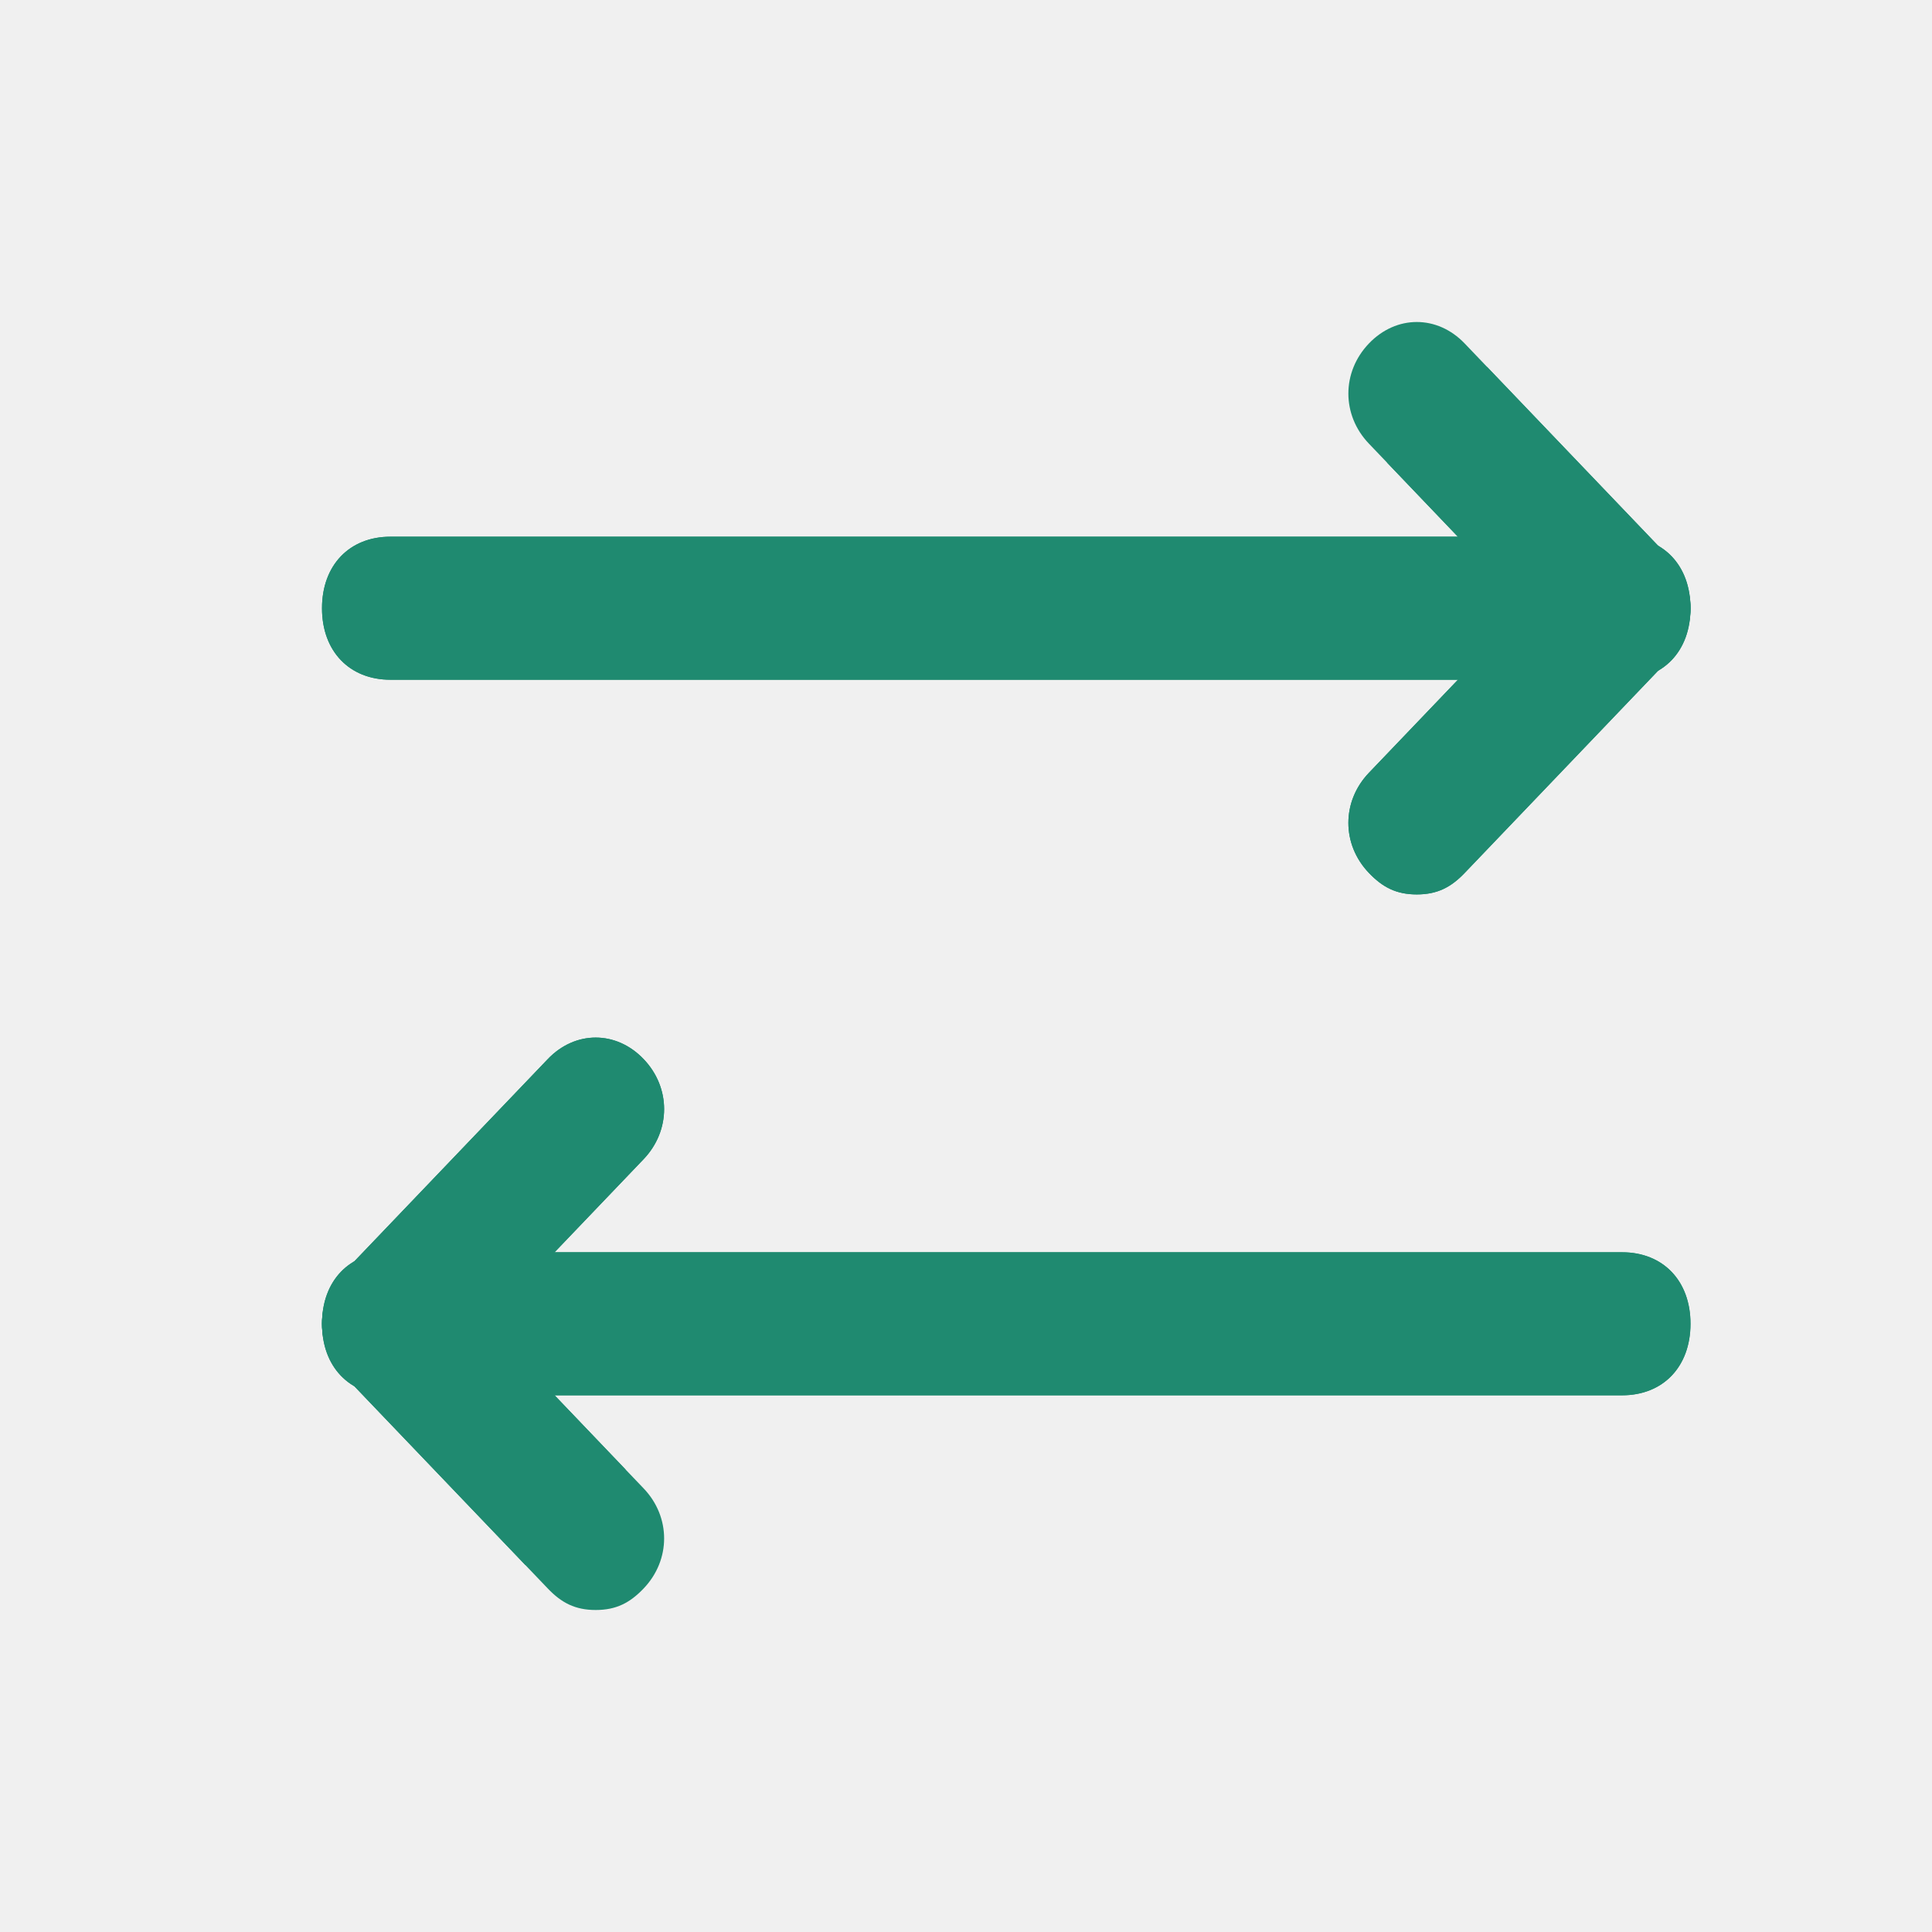
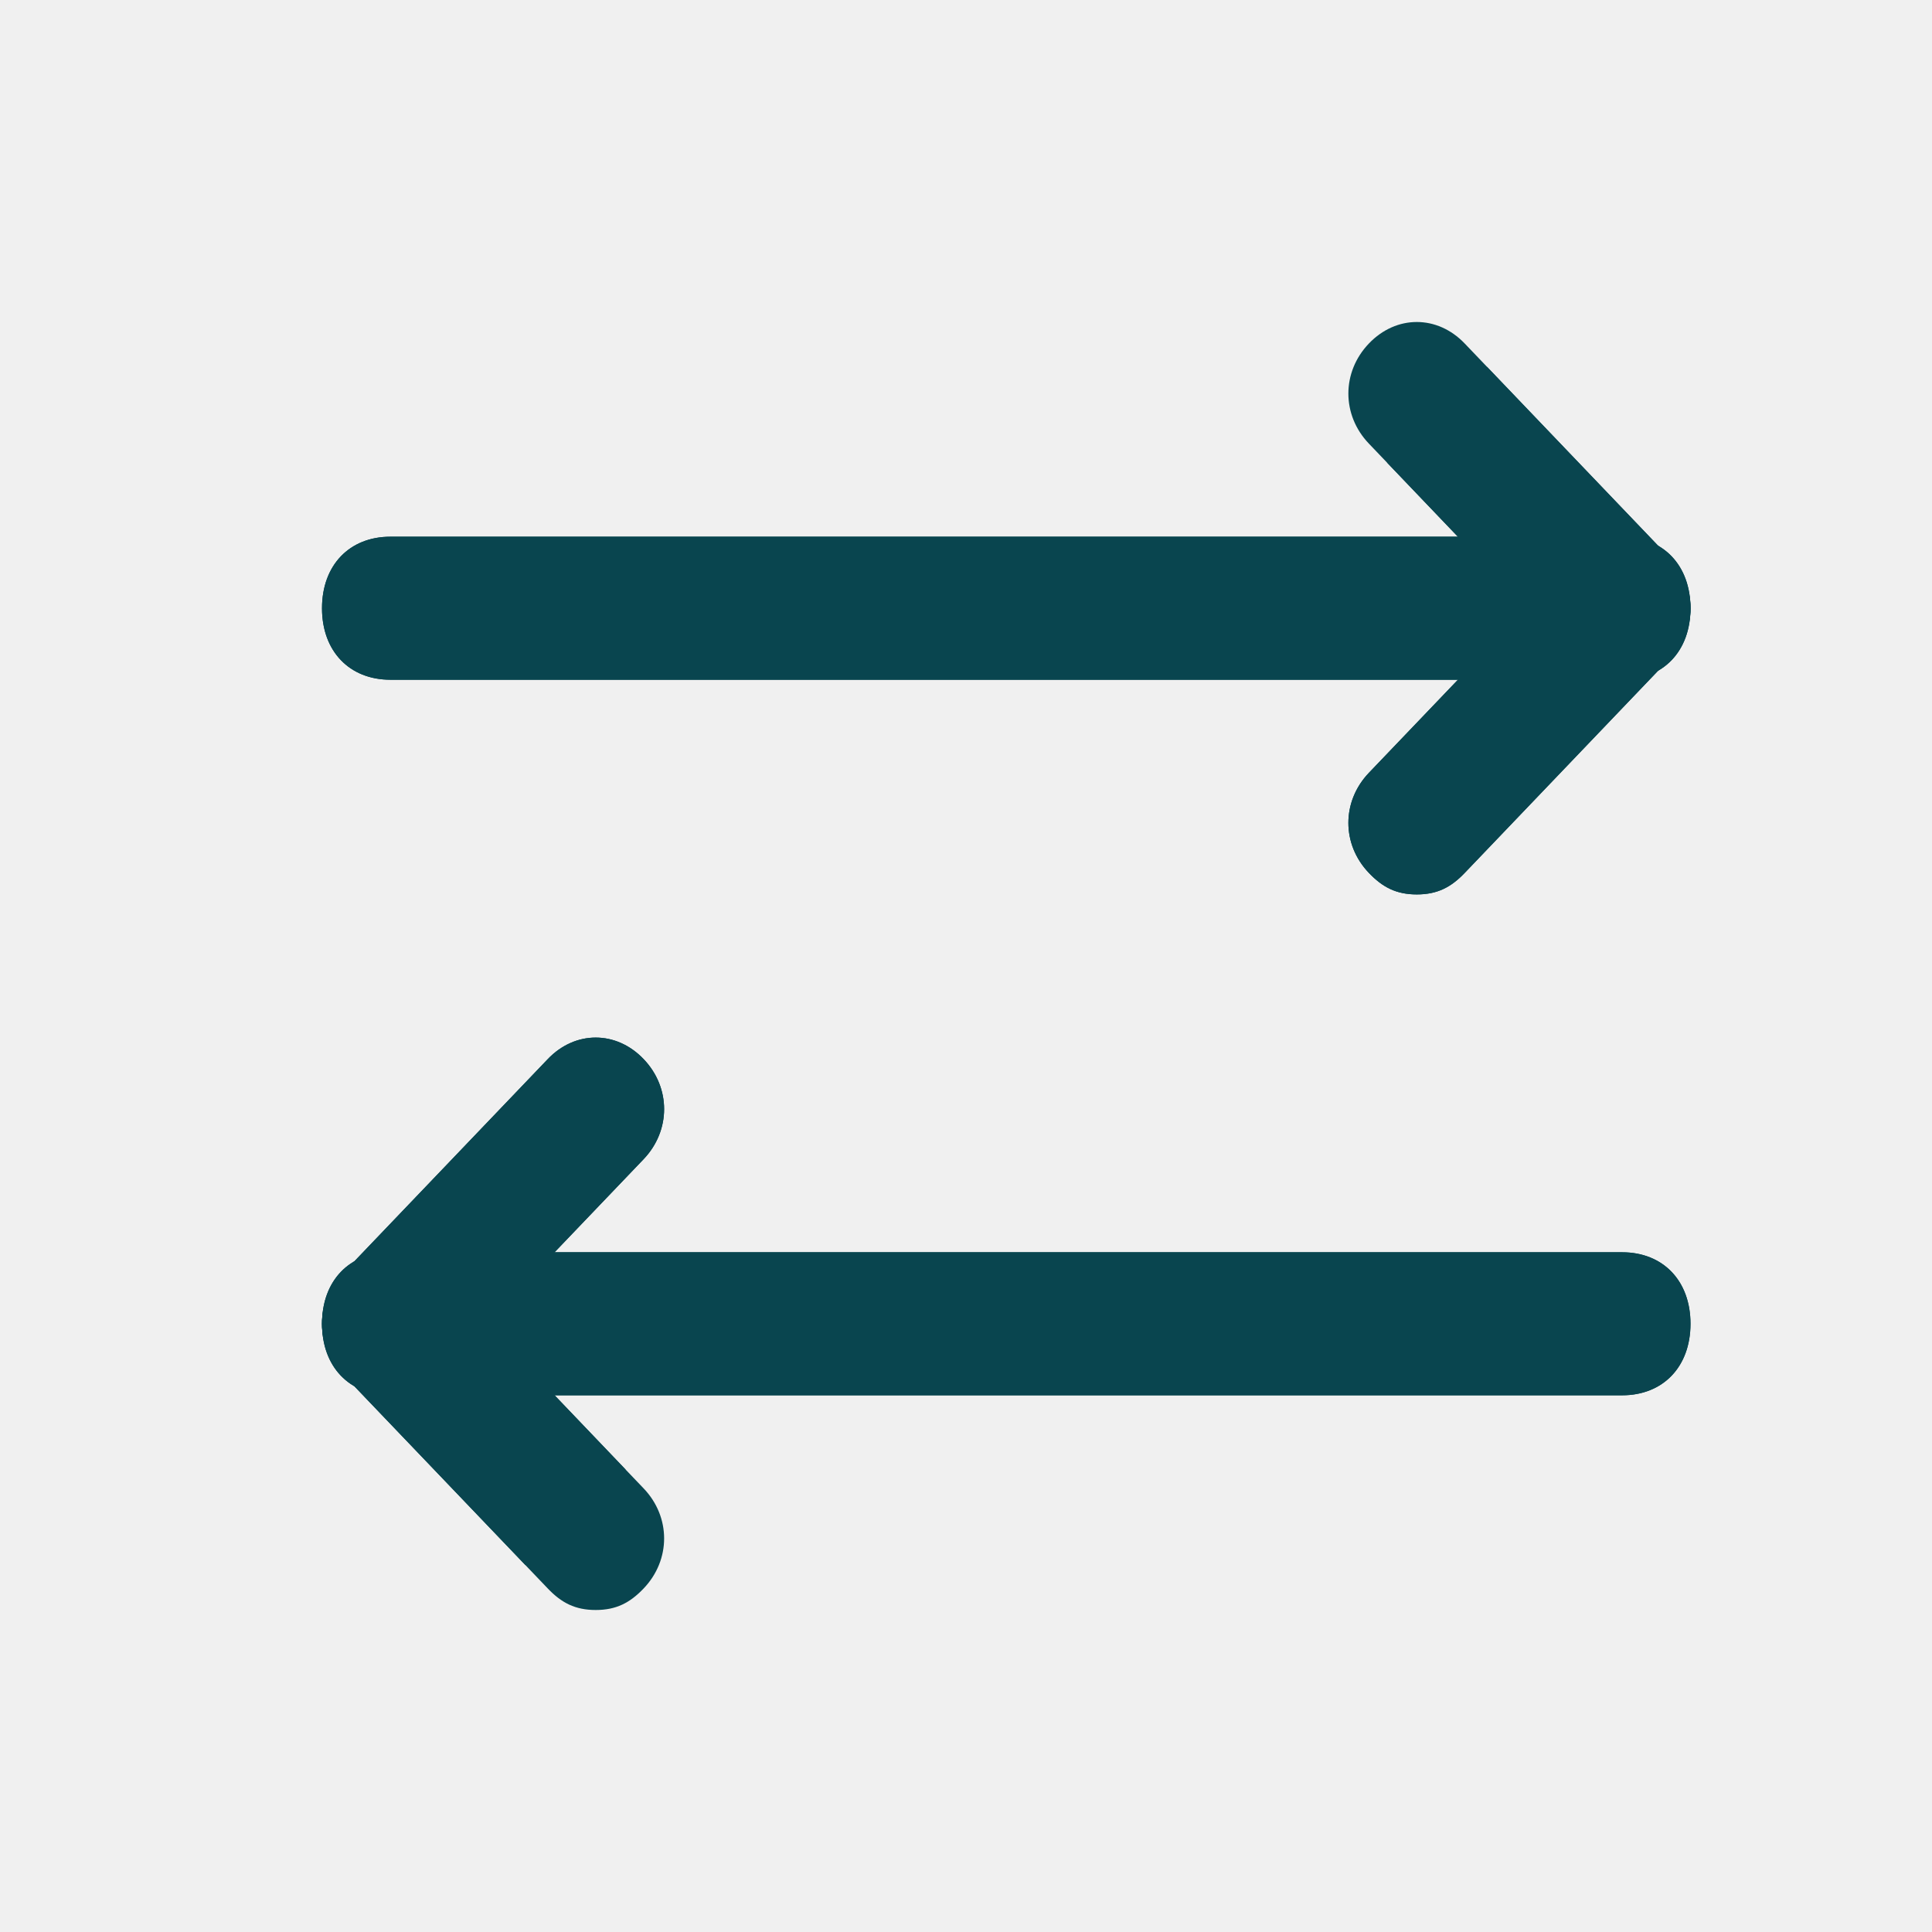
<svg xmlns="http://www.w3.org/2000/svg" width="24" height="24" viewBox="0 0 24 24" fill="none">
  <mask id="path-1-inside-1_1098_10398" fill="white">
    <path d="M20.15 8.444H4.85C4.34 8.444 4 8.089 4 7.556C4 7.022 4.34 6.667 4.85 6.667H20.15C20.66 6.667 21 7.022 21 7.556C21 8.089 20.66 8.444 20.15 8.444Z" />
    <path d="M17.6 11.111C17.345 11.111 17.175 11.022 17.005 10.844C16.665 10.489 16.665 9.956 17.005 9.6L18.96 7.556L17.005 5.511C16.665 5.156 16.665 4.622 17.005 4.267C17.345 3.911 17.855 3.911 18.195 4.267L20.745 6.933C21.085 7.289 21.085 7.822 20.745 8.178L18.195 10.844C18.025 11.022 17.855 11.111 17.6 11.111Z" />
    <path d="M7.4 20C7.145 20 6.975 19.911 6.805 19.733L4.255 17.067C3.915 16.711 3.915 16.178 4.255 15.822L6.805 13.156C7.145 12.8 7.655 12.8 7.995 13.156C8.335 13.511 8.335 14.044 7.995 14.4L6.04 16.444L7.995 18.489C8.335 18.844 8.335 19.378 7.995 19.733C7.825 19.911 7.655 20 7.4 20Z" />
    <path d="M20.15 17.333H4.85C4.34 17.333 4 16.978 4 16.444C4 15.911 4.34 15.556 4.85 15.556H20.15C20.66 15.556 21 15.911 21 16.444C21 16.978 20.66 17.333 20.15 17.333Z" />
  </mask>
-   <path d="M20.15 8.444H4.85C4.34 8.444 4 8.089 4 7.556C4 7.022 4.34 6.667 4.85 6.667H20.15C20.66 6.667 21 7.022 21 7.556C21 8.089 20.66 8.444 20.15 8.444Z" fill="#1F8A70" />
-   <path d="M17.6 11.111C17.345 11.111 17.175 11.022 17.005 10.844C16.665 10.489 16.665 9.956 17.005 9.6L18.96 7.556L17.005 5.511C16.665 5.156 16.665 4.622 17.005 4.267C17.345 3.911 17.855 3.911 18.195 4.267L20.745 6.933C21.085 7.289 21.085 7.822 20.745 8.178L18.195 10.844C18.025 11.022 17.855 11.111 17.6 11.111Z" fill="#1F8A70" />
-   <path d="M7.4 20C7.145 20 6.975 19.911 6.805 19.733L4.255 17.067C3.915 16.711 3.915 16.178 4.255 15.822L6.805 13.156C7.145 12.8 7.655 12.8 7.995 13.156C8.335 13.511 8.335 14.044 7.995 14.4L6.04 16.444L7.995 18.489C8.335 18.844 8.335 19.378 7.995 19.733C7.825 19.911 7.655 20 7.4 20Z" fill="#1F8A70" />
-   <path d="M20.15 17.333H4.85C4.34 17.333 4 16.978 4 16.444C4 15.911 4.34 15.556 4.85 15.556H20.15C20.66 15.556 21 15.911 21 16.444C21 16.978 20.66 17.333 20.15 17.333Z" fill="#1F8A70" />
-   <path d="M17.005 9.6L1.587 -5.144L1.587 -5.144L17.005 9.6ZM18.96 7.556L34.379 22.299L48.477 7.556L34.379 -7.188L18.96 7.556ZM17.005 5.511L1.587 20.255H1.587L17.005 5.511ZM18.195 4.267L33.614 -10.477V-10.477L18.195 4.267ZM20.745 6.933L5.327 21.677L5.327 21.677L20.745 6.933ZM6.805 19.733L22.224 4.989L22.224 4.989L6.805 19.733ZM4.255 17.067L-11.164 31.811L-11.164 31.811L4.255 17.067ZM4.255 15.822L-11.164 1.078L-11.164 1.078L4.255 15.822ZM6.805 13.156L22.223 27.899L22.224 27.899L6.805 13.156ZM7.995 14.4L-7.423 -0.344L-7.423 -0.344L7.995 14.4ZM6.04 16.444L-9.378 1.701L-23.477 16.444L-9.378 31.188L6.04 16.444ZM7.995 18.489L23.413 3.745V3.745L7.995 18.489ZM20.15 -12.889H4.85V29.778H20.15V-12.889ZM4.85 -12.889C9.738 -12.889 15.329 -11.065 19.652 -6.544C23.893 -2.109 25.333 3.253 25.333 7.556H-17.333C-17.333 12.392 -15.723 18.198 -11.185 22.944C-6.564 27.776 -0.548 29.778 4.85 29.778V-12.889ZM25.333 7.556C25.333 11.858 23.893 17.22 19.652 21.655C15.329 26.176 9.738 28 4.85 28V-14.667C-0.548 -14.667 -6.564 -12.665 -11.185 -7.833C-15.723 -3.087 -17.333 2.72 -17.333 7.556H25.333ZM4.85 28H20.15V-14.667H4.85V28ZM20.15 28C15.262 28 9.671 26.176 5.348 21.655C1.107 17.22 -0.333 11.858 -0.333 7.556H42.333C42.333 2.72 40.723 -3.087 36.185 -7.833C31.564 -12.665 25.548 -14.667 20.15 -14.667V28ZM-0.333 7.556C-0.333 3.253 1.107 -2.109 5.348 -6.544C9.671 -11.065 15.262 -12.889 20.15 -12.889V29.778C25.548 29.778 31.564 27.776 36.185 22.944C40.723 18.198 42.333 12.392 42.333 7.556H-0.333ZM17.6 -10.222C20.088 -10.222 23.128 -9.758 26.262 -8.301C29.275 -6.901 31.292 -5.083 32.423 -3.899L1.587 25.588C2.888 26.95 5.075 28.901 8.279 30.39C11.605 31.936 14.857 32.444 17.6 32.444V-10.222ZM32.423 -3.899C39.97 3.992 39.97 16.452 32.423 24.344L1.587 -5.144C-6.64 3.459 -6.64 16.985 1.587 25.588L32.423 -3.899ZM32.423 24.344L34.379 22.299L3.542 -7.188L1.587 -5.144L32.423 24.344ZM34.379 -7.188L32.423 -9.233L1.587 20.255L3.542 22.299L34.379 -7.188ZM32.423 -9.233C39.97 -1.341 39.97 11.119 32.423 19.011L1.587 -10.477C-6.64 -1.874 -6.64 11.652 1.587 20.255L32.423 -9.233ZM32.423 19.011C28.805 22.795 23.544 25.333 17.6 25.333C11.656 25.333 6.395 22.795 2.777 19.011L33.614 -10.477C24.872 -19.619 10.328 -19.619 1.587 -10.477L32.423 19.011ZM2.777 19.011L5.327 21.677L36.163 -7.811L33.614 -10.477L2.777 19.011ZM5.327 21.677C-2.22 13.786 -2.22 1.326 5.327 -6.566L36.163 22.922C44.39 14.319 44.39 0.792 36.163 -7.811L5.327 21.677ZM5.327 -6.566L2.777 -3.899L33.614 25.588L36.163 22.922L5.327 -6.566ZM2.777 -3.899C3.908 -5.083 5.925 -6.901 8.938 -8.301C12.072 -9.758 15.112 -10.222 17.6 -10.222V32.444C20.343 32.444 23.595 31.936 26.921 30.39C30.125 28.901 32.312 26.95 33.614 25.588L2.777 -3.899ZM7.4 -1.333C9.888 -1.333 12.928 -0.869 16.062 0.587C19.075 1.988 21.092 3.806 22.224 4.989L-8.613 34.477C-7.312 35.839 -5.125 37.79 -1.921 39.279C1.405 40.825 4.657 41.333 7.4 41.333V-1.333ZM22.224 4.989L19.674 2.323L-11.164 31.811L-8.613 34.477L22.224 4.989ZM19.674 2.323C27.22 10.214 27.22 22.674 19.674 30.566L-11.164 1.078C-19.39 9.681 -19.39 23.208 -11.164 31.811L19.674 2.323ZM19.674 30.566L22.223 27.899L-8.613 -1.588L-11.164 1.078L19.674 30.566ZM22.224 27.899C18.605 31.684 13.344 34.222 7.4 34.222C1.456 34.222 -3.805 31.684 -7.423 27.899L23.413 -1.588C14.672 -10.73 0.128 -10.73 -8.613 -1.588L22.224 27.899ZM-7.423 27.899C-14.97 20.008 -14.97 7.548 -7.423 -0.344L23.413 29.144C31.64 20.541 31.64 7.015 23.413 -1.588L-7.423 27.899ZM-7.423 -0.344L-9.378 1.701L21.459 31.188L23.413 29.144L-7.423 -0.344ZM-9.378 31.188L-7.423 33.233L23.413 3.745L21.459 1.701L-9.378 31.188ZM-7.423 33.233C-14.97 25.341 -14.97 12.881 -7.423 4.989L23.413 34.477C31.64 25.874 31.64 12.348 23.413 3.745L-7.423 33.233ZM-7.423 4.989C-6.292 3.806 -4.275 1.988 -1.262 0.587C1.872 -0.869 4.912 -1.333 7.4 -1.333V41.333C10.143 41.333 13.395 40.825 16.721 39.279C19.925 37.79 22.112 35.839 23.413 34.477L-7.423 4.989ZM20.15 -4H4.85V38.667H20.15V-4ZM4.85 -4C9.738 -4 15.329 -2.176 19.652 2.345C23.893 6.78 25.333 12.142 25.333 16.444H-17.333C-17.333 21.28 -15.723 27.087 -11.185 31.833C-6.564 36.665 -0.548 38.667 4.85 38.667V-4ZM25.333 16.444C25.333 20.747 23.893 26.109 19.652 30.544C15.329 35.065 9.738 36.889 4.85 36.889V-5.778C-0.548 -5.778 -6.564 -3.776 -11.185 1.056C-15.723 5.802 -17.333 11.608 -17.333 16.444H25.333ZM4.85 36.889H20.15V-5.778H4.85V36.889ZM20.15 36.889C15.262 36.889 9.671 35.065 5.348 30.544C1.107 26.109 -0.333 20.747 -0.333 16.444H42.333C42.333 11.608 40.723 5.802 36.185 1.056C31.564 -3.776 25.548 -5.778 20.15 -5.778V36.889ZM-0.333 16.444C-0.333 12.142 1.107 6.78 5.348 2.345C9.671 -2.176 15.262 -4 20.15 -4V38.667C25.548 38.667 31.564 36.665 36.185 31.833C40.723 27.087 42.333 21.28 42.333 16.444H-0.333Z" fill="#1F8A70" mask="url(#path-1-inside-1_1098_10398)" />
+   <path d="M20.15 8.444H4.85C4.34 8.444 4 8.089 4 7.556C4 7.022 4.34 6.667 4.85 6.667H20.15C20.66 6.667 21 7.022 21 7.556C21 8.089 20.66 8.444 20.15 8.444Z" fill="#09454f" />
+   <path d="M17.6 11.111C17.345 11.111 17.175 11.022 17.005 10.844C16.665 10.489 16.665 9.956 17.005 9.6L18.96 7.556L17.005 5.511C16.665 5.156 16.665 4.622 17.005 4.267C17.345 3.911 17.855 3.911 18.195 4.267L20.745 6.933C21.085 7.289 21.085 7.822 20.745 8.178L18.195 10.844C18.025 11.022 17.855 11.111 17.6 11.111Z" fill="#09454f" />
+   <path d="M7.4 20C7.145 20 6.975 19.911 6.805 19.733L4.255 17.067C3.915 16.711 3.915 16.178 4.255 15.822L6.805 13.156C7.145 12.8 7.655 12.8 7.995 13.156C8.335 13.511 8.335 14.044 7.995 14.4L6.04 16.444L7.995 18.489C8.335 18.844 8.335 19.378 7.995 19.733C7.825 19.911 7.655 20 7.4 20Z" fill="#09454f" />
+   <path d="M20.15 17.333H4.85C4.34 17.333 4 16.978 4 16.444C4 15.911 4.34 15.556 4.85 15.556H20.15C20.66 15.556 21 15.911 21 16.444C21 16.978 20.66 17.333 20.15 17.333Z" fill="#09454f" />
+   <path d="M17.005 9.6L1.587 -5.144L1.587 -5.144L17.005 9.6ZM18.96 7.556L34.379 22.299L48.477 7.556L34.379 -7.188L18.96 7.556ZM17.005 5.511L1.587 20.255H1.587L17.005 5.511ZM18.195 4.267L33.614 -10.477V-10.477L18.195 4.267ZM20.745 6.933L5.327 21.677L5.327 21.677L20.745 6.933ZM6.805 19.733L22.224 4.989L22.224 4.989L6.805 19.733ZM4.255 17.067L-11.164 31.811L-11.164 31.811L4.255 17.067ZM4.255 15.822L-11.164 1.078L-11.164 1.078L4.255 15.822ZM6.805 13.156L22.223 27.899L22.224 27.899L6.805 13.156ZM7.995 14.4L-7.423 -0.344L-7.423 -0.344L7.995 14.4ZM6.04 16.444L-9.378 1.701L-23.477 16.444L-9.378 31.188L6.04 16.444ZM7.995 18.489L23.413 3.745V3.745L7.995 18.489ZM20.15 -12.889H4.85V29.778H20.15V-12.889ZM4.85 -12.889C9.738 -12.889 15.329 -11.065 19.652 -6.544C23.893 -2.109 25.333 3.253 25.333 7.556H-17.333C-17.333 12.392 -15.723 18.198 -11.185 22.944C-6.564 27.776 -0.548 29.778 4.85 29.778V-12.889ZM25.333 7.556C25.333 11.858 23.893 17.22 19.652 21.655C15.329 26.176 9.738 28 4.85 28V-14.667C-0.548 -14.667 -6.564 -12.665 -11.185 -7.833C-15.723 -3.087 -17.333 2.72 -17.333 7.556H25.333ZM4.85 28H20.15V-14.667H4.85V28ZM20.15 28C15.262 28 9.671 26.176 5.348 21.655C1.107 17.22 -0.333 11.858 -0.333 7.556H42.333C42.333 2.72 40.723 -3.087 36.185 -7.833C31.564 -12.665 25.548 -14.667 20.15 -14.667V28ZM-0.333 7.556C-0.333 3.253 1.107 -2.109 5.348 -6.544C9.671 -11.065 15.262 -12.889 20.15 -12.889V29.778C25.548 29.778 31.564 27.776 36.185 22.944C40.723 18.198 42.333 12.392 42.333 7.556H-0.333ZM17.6 -10.222C20.088 -10.222 23.128 -9.758 26.262 -8.301C29.275 -6.901 31.292 -5.083 32.423 -3.899L1.587 25.588C2.888 26.95 5.075 28.901 8.279 30.39C11.605 31.936 14.857 32.444 17.6 32.444V-10.222ZM32.423 -3.899C39.97 3.992 39.97 16.452 32.423 24.344L1.587 -5.144C-6.64 3.459 -6.64 16.985 1.587 25.588L32.423 -3.899ZM32.423 24.344L34.379 22.299L3.542 -7.188L1.587 -5.144L32.423 24.344ZM34.379 -7.188L32.423 -9.233L1.587 20.255L3.542 22.299L34.379 -7.188ZM32.423 -9.233C39.97 -1.341 39.97 11.119 32.423 19.011L1.587 -10.477C-6.64 -1.874 -6.64 11.652 1.587 20.255L32.423 -9.233ZM32.423 19.011C28.805 22.795 23.544 25.333 17.6 25.333C11.656 25.333 6.395 22.795 2.777 19.011L33.614 -10.477C24.872 -19.619 10.328 -19.619 1.587 -10.477L32.423 19.011ZM2.777 19.011L5.327 21.677L36.163 -7.811L33.614 -10.477L2.777 19.011ZM5.327 21.677C-2.22 13.786 -2.22 1.326 5.327 -6.566L36.163 22.922C44.39 14.319 44.39 0.792 36.163 -7.811L5.327 21.677ZM5.327 -6.566L2.777 -3.899L33.614 25.588L36.163 22.922L5.327 -6.566ZM2.777 -3.899C3.908 -5.083 5.925 -6.901 8.938 -8.301C12.072 -9.758 15.112 -10.222 17.6 -10.222V32.444C20.343 32.444 23.595 31.936 26.921 30.39C30.125 28.901 32.312 26.95 33.614 25.588L2.777 -3.899ZM7.4 -1.333C9.888 -1.333 12.928 -0.869 16.062 0.587C19.075 1.988 21.092 3.806 22.224 4.989L-8.613 34.477C-7.312 35.839 -5.125 37.79 -1.921 39.279C1.405 40.825 4.657 41.333 7.4 41.333V-1.333ZM22.224 4.989L19.674 2.323L-11.164 31.811L-8.613 34.477L22.224 4.989ZM19.674 2.323C27.22 10.214 27.22 22.674 19.674 30.566L-11.164 1.078C-19.39 9.681 -19.39 23.208 -11.164 31.811L19.674 2.323ZM19.674 30.566L22.223 27.899L-8.613 -1.588L-11.164 1.078L19.674 30.566ZM22.224 27.899C18.605 31.684 13.344 34.222 7.4 34.222C1.456 34.222 -3.805 31.684 -7.423 27.899L23.413 -1.588C14.672 -10.73 0.128 -10.73 -8.613 -1.588L22.224 27.899ZM-7.423 27.899C-14.97 20.008 -14.97 7.548 -7.423 -0.344L23.413 29.144C31.64 20.541 31.64 7.015 23.413 -1.588L-7.423 27.899ZM-7.423 -0.344L-9.378 1.701L21.459 31.188L23.413 29.144L-7.423 -0.344ZM-9.378 31.188L-7.423 33.233L23.413 3.745L21.459 1.701L-9.378 31.188ZM-7.423 33.233C-14.97 25.341 -14.97 12.881 -7.423 4.989L23.413 34.477C31.64 25.874 31.64 12.348 23.413 3.745L-7.423 33.233ZM-7.423 4.989C-6.292 3.806 -4.275 1.988 -1.262 0.587C1.872 -0.869 4.912 -1.333 7.4 -1.333V41.333C10.143 41.333 13.395 40.825 16.721 39.279C19.925 37.79 22.112 35.839 23.413 34.477L-7.423 4.989ZM20.15 -4H4.85V38.667H20.15V-4ZM4.85 -4C9.738 -4 15.329 -2.176 19.652 2.345C23.893 6.78 25.333 12.142 25.333 16.444H-17.333C-17.333 21.28 -15.723 27.087 -11.185 31.833C-6.564 36.665 -0.548 38.667 4.85 38.667V-4ZM25.333 16.444C25.333 20.747 23.893 26.109 19.652 30.544C15.329 35.065 9.738 36.889 4.85 36.889V-5.778C-0.548 -5.778 -6.564 -3.776 -11.185 1.056C-15.723 5.802 -17.333 11.608 -17.333 16.444H25.333ZM4.85 36.889H20.15V-5.778H4.85V36.889ZM20.15 36.889C15.262 36.889 9.671 35.065 5.348 30.544C1.107 26.109 -0.333 20.747 -0.333 16.444H42.333C42.333 11.608 40.723 5.802 36.185 1.056C31.564 -3.776 25.548 -5.778 20.15 -5.778V36.889ZM-0.333 16.444C-0.333 12.142 1.107 6.78 5.348 2.345C9.671 -2.176 15.262 -4 20.15 -4V38.667C25.548 38.667 31.564 36.665 36.185 31.833C40.723 27.087 42.333 21.28 42.333 16.444H-0.333Z" fill="#09454f" mask="url(#path-1-inside-1_1098_10398)" />
</svg>
